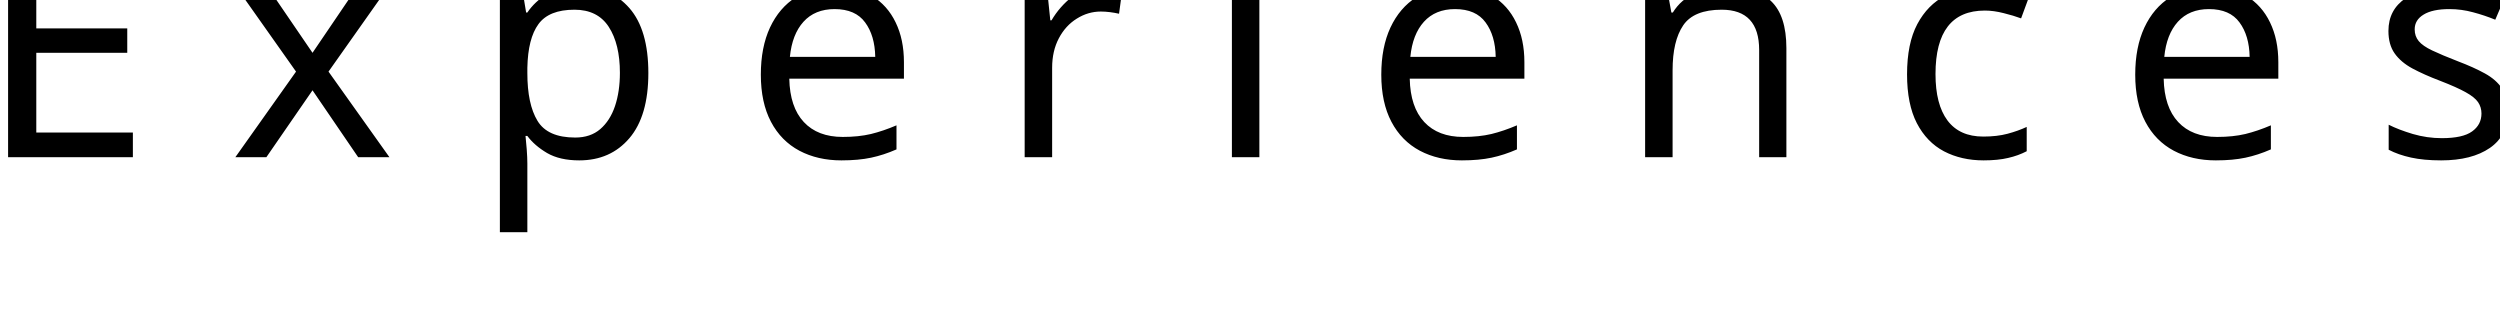
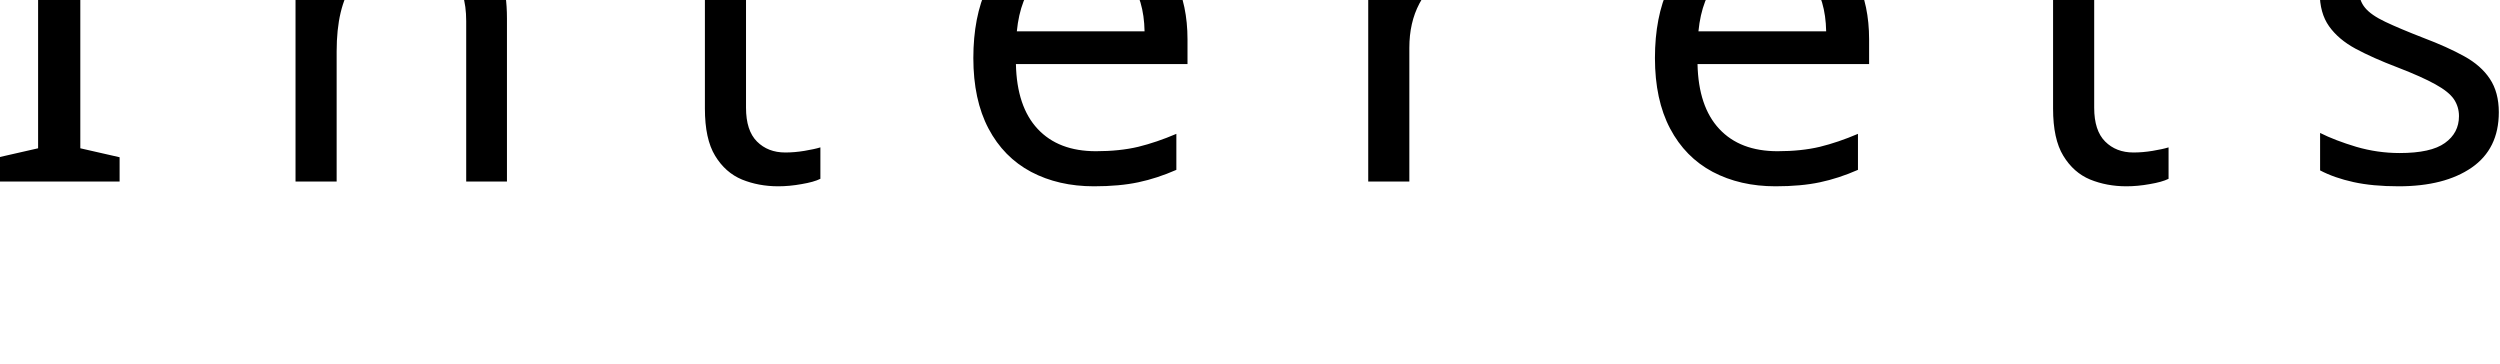
- <svg xmlns="http://www.w3.org/2000/svg" version="1.1" width="100%">
-   <text x="50%" y="50%" font-size="40" font-weight="500" style="font-family:Onyx;                  letter-spacing:10;                  fill: black;                  stroke: none;                  alignment-baseline: central;                  text-anchor:middle;                  ">
-             Expériences
-      </text>
+ <svg xmlns="http://www.w3.org/2000/svg" version="1.1">
+   <text x="50%" y="50%" font-size="40" font-weight="500" alignment-baseline="central" text-anchor="middle" font-family="Onyx" letter-spacing="10" fill="black" stroke="none">
+         Intérets
+     </text>
</svg>
